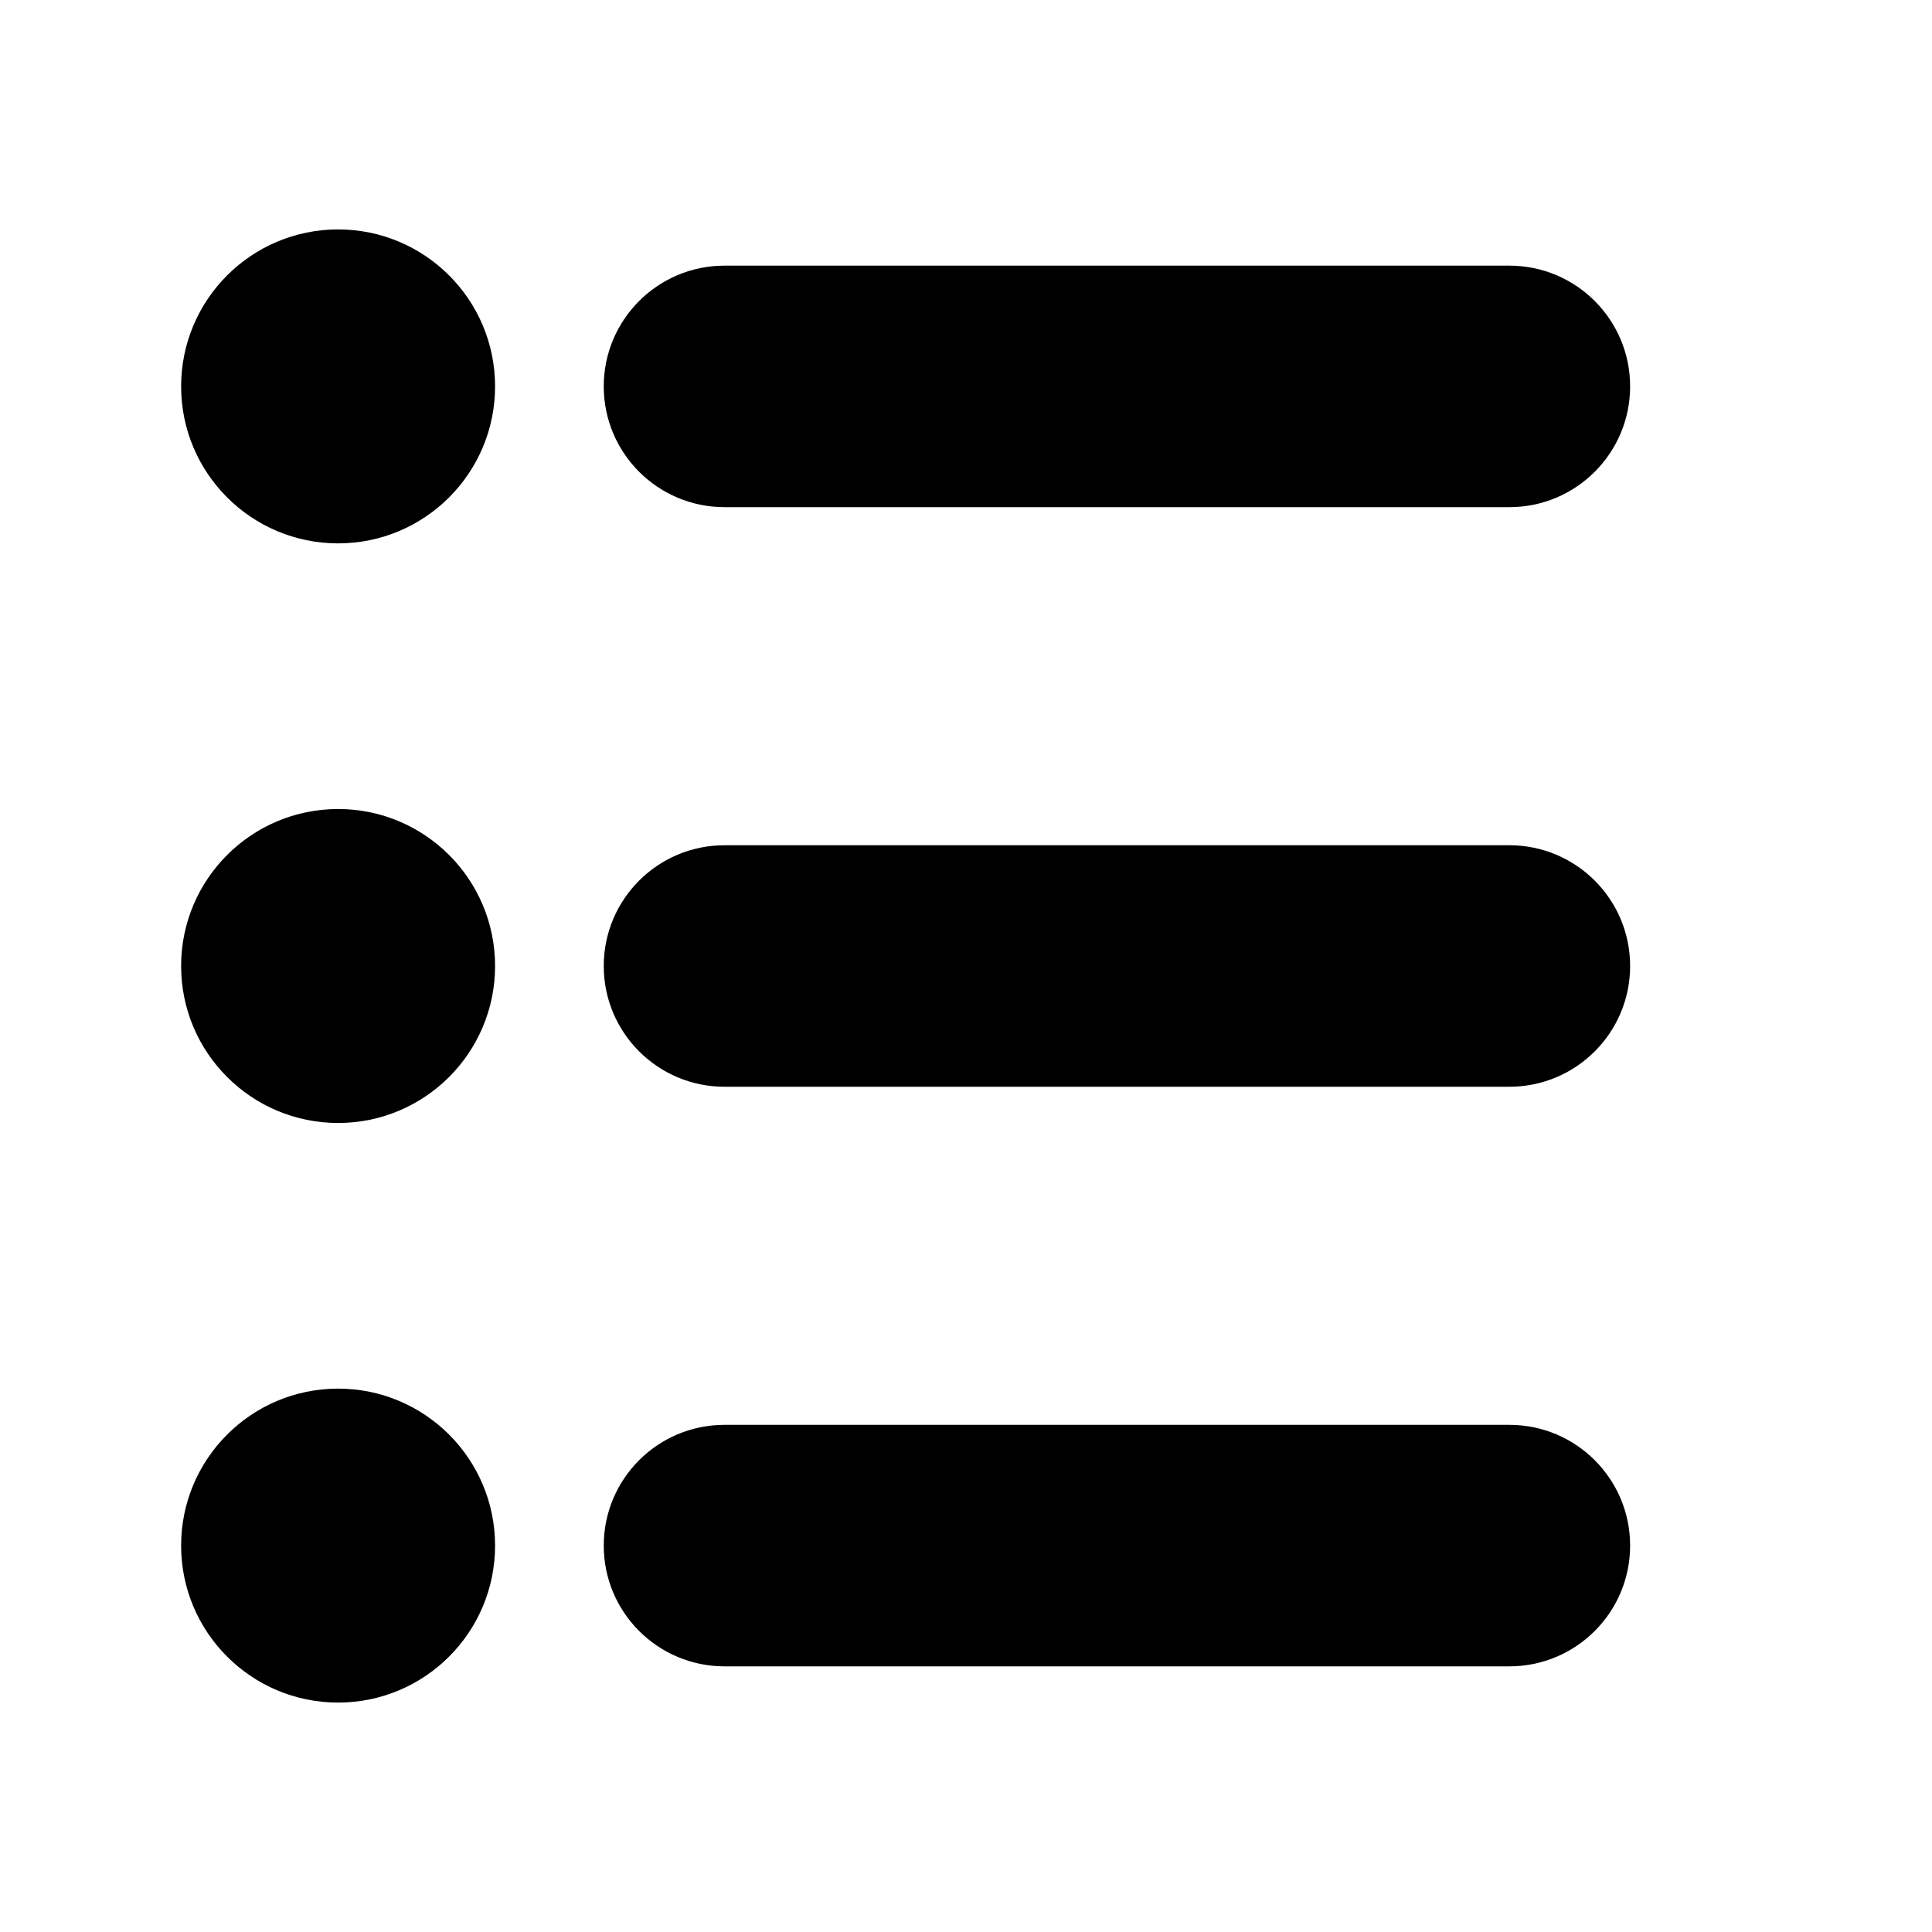
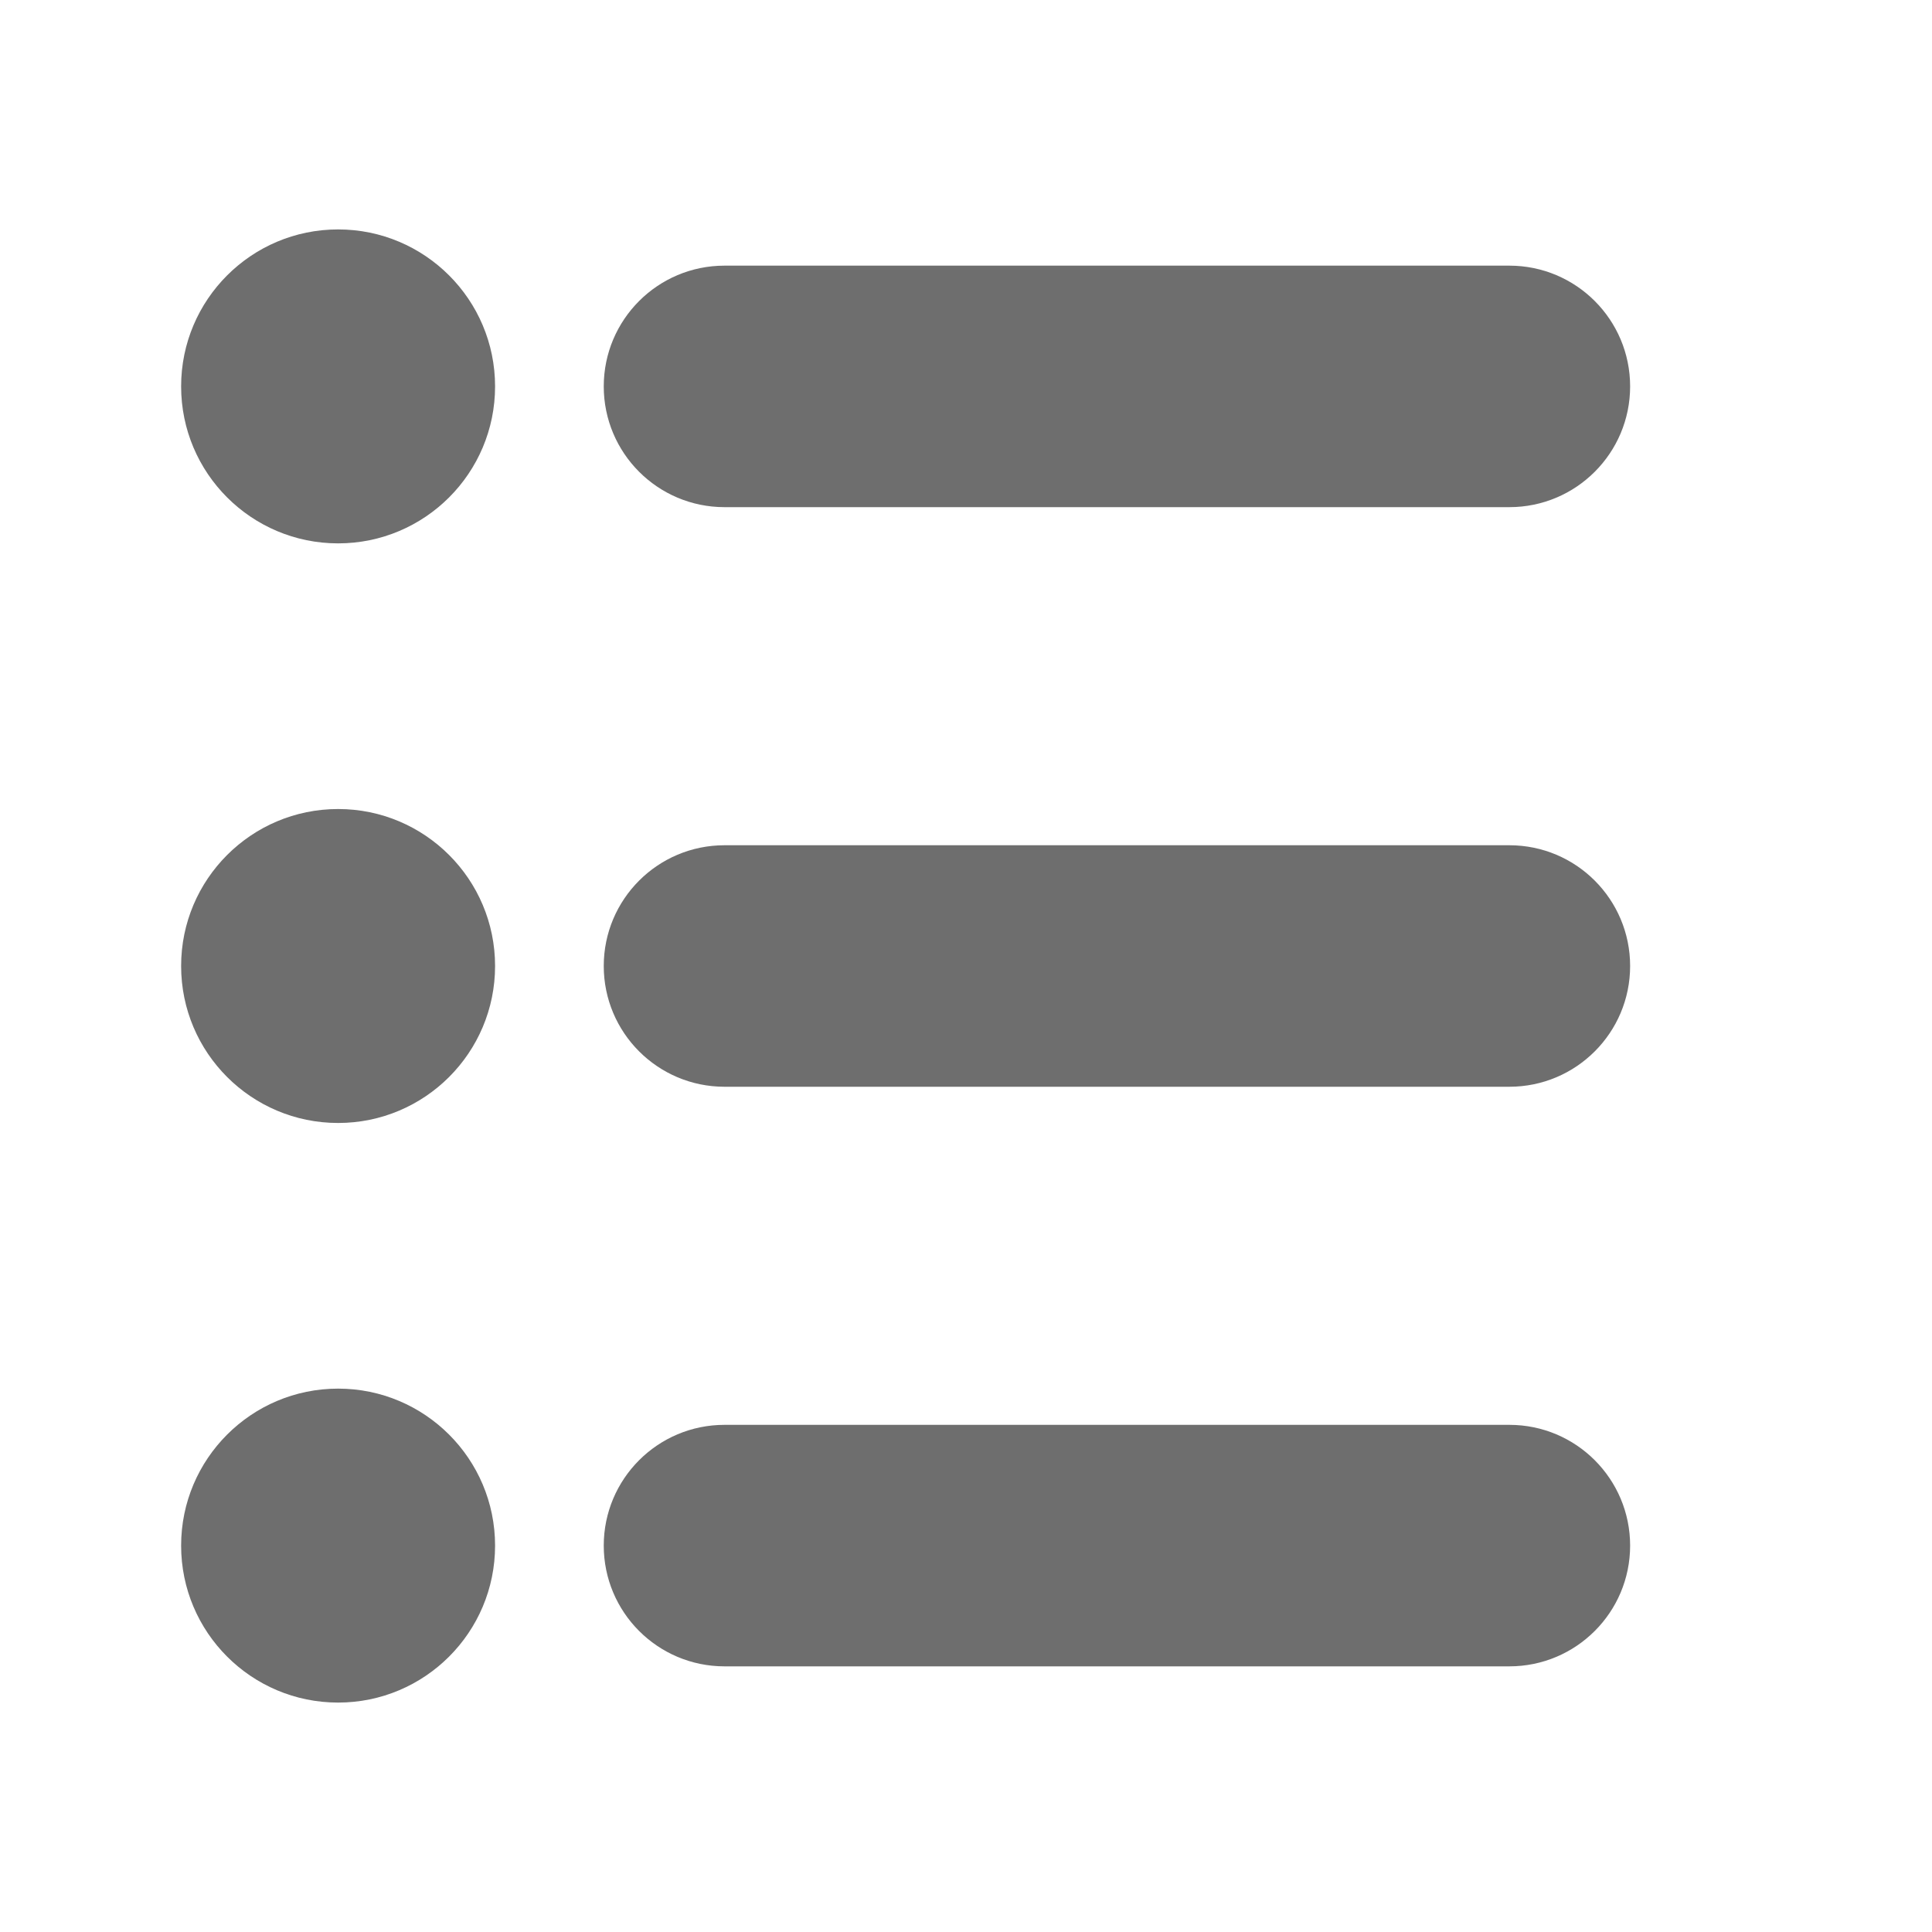
<svg xmlns="http://www.w3.org/2000/svg" width="16" height="16" viewBox="0 0 16 16" fill="none">
-   <circle cx="2.8" cy="3.2" r="1.3" fill="currentColor" />
-   <rect x="5" y="2.2" width="8.5" height="2" rx="1" fill="currentColor" />
-   <circle cx="2.8" cy="8" r="1.3" fill="currentColor" />
-   <rect x="5" y="7" width="8.5" height="2" rx="1" fill="currentColor" />
-   <circle cx="2.8" cy="12.8" r="1.3" fill="currentColor" />
-   <rect x="5" y="11.8" width="8.5" height="2" rx="1" fill="currentColor" />
+   <circle cx="2.8" cy="3.2" r="1.3" fill="#6e6e6e" />
+   <rect x="5" y="2.2" width="8.5" height="2" rx="1" fill="#6e6e6e" />
+   <circle cx="2.8" cy="8" r="1.3" fill="#6e6e6e" />
+   <rect x="5" y="7" width="8.5" height="2" rx="1" fill="#6e6e6e" />
+   <circle cx="2.8" cy="12.8" r="1.3" fill="#6e6e6e" />
+   <rect x="5" y="11.8" width="8.5" height="2" rx="1" fill="#6e6e6e" />
</svg>
